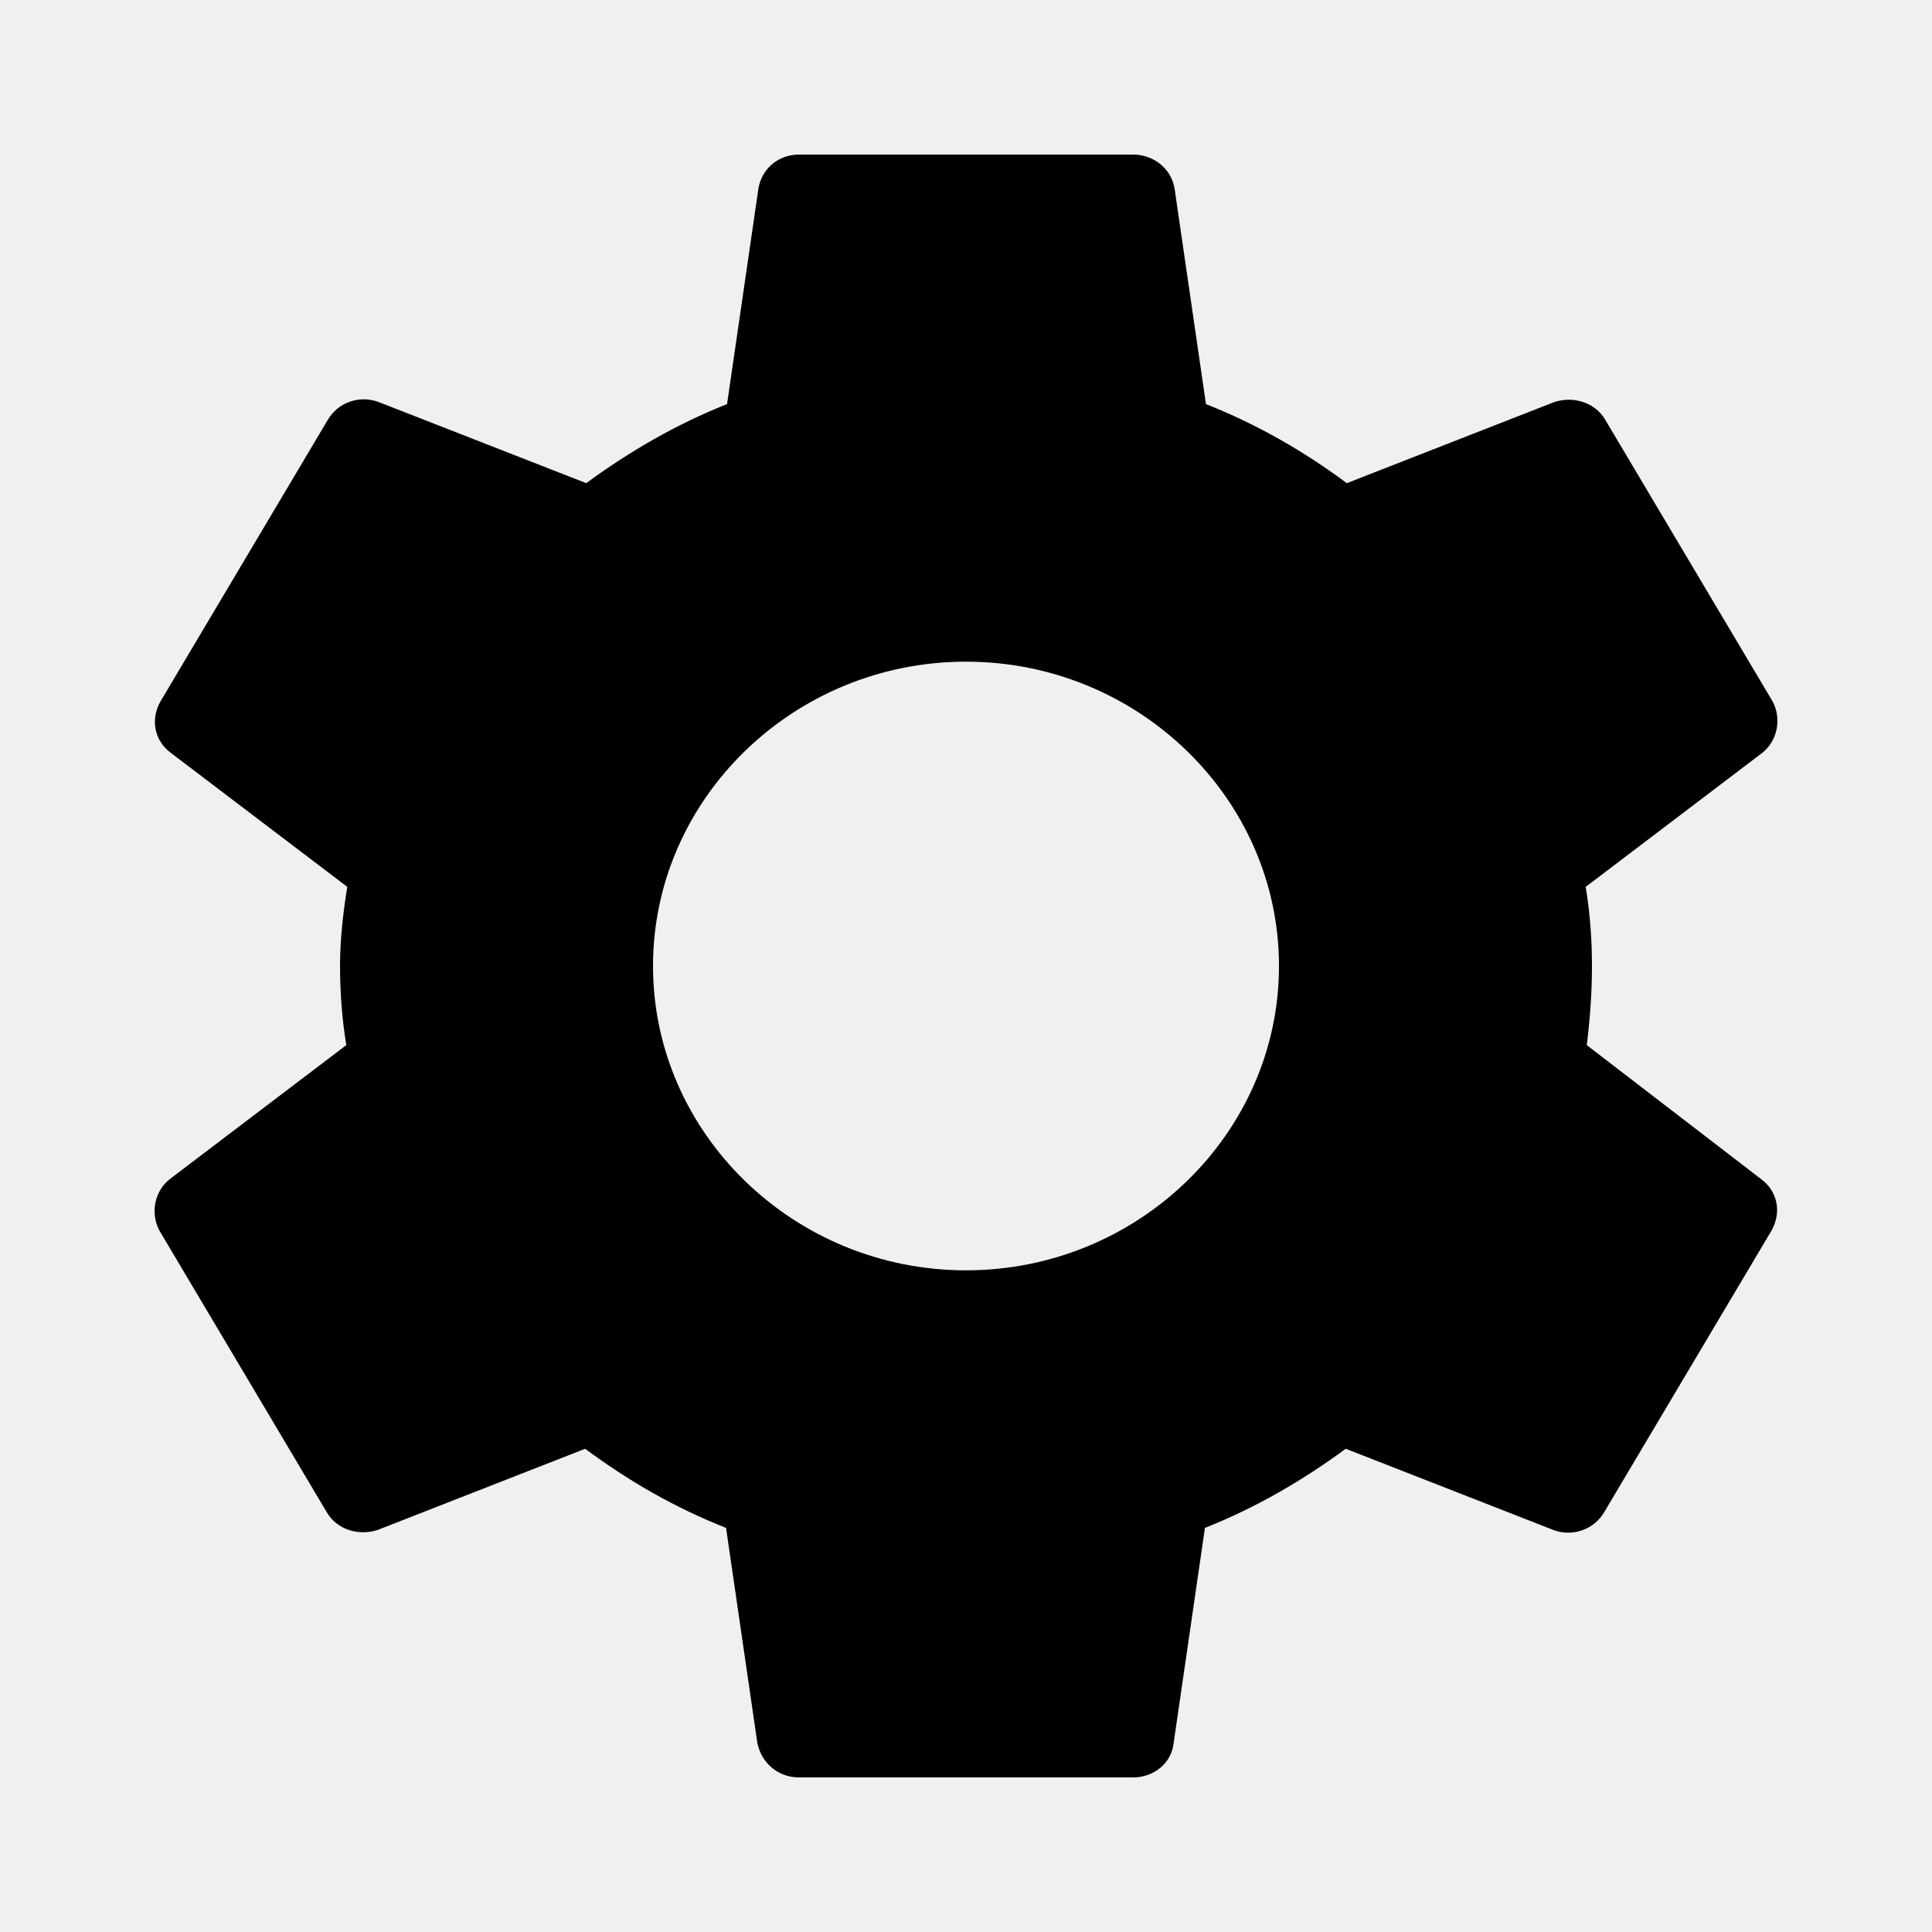
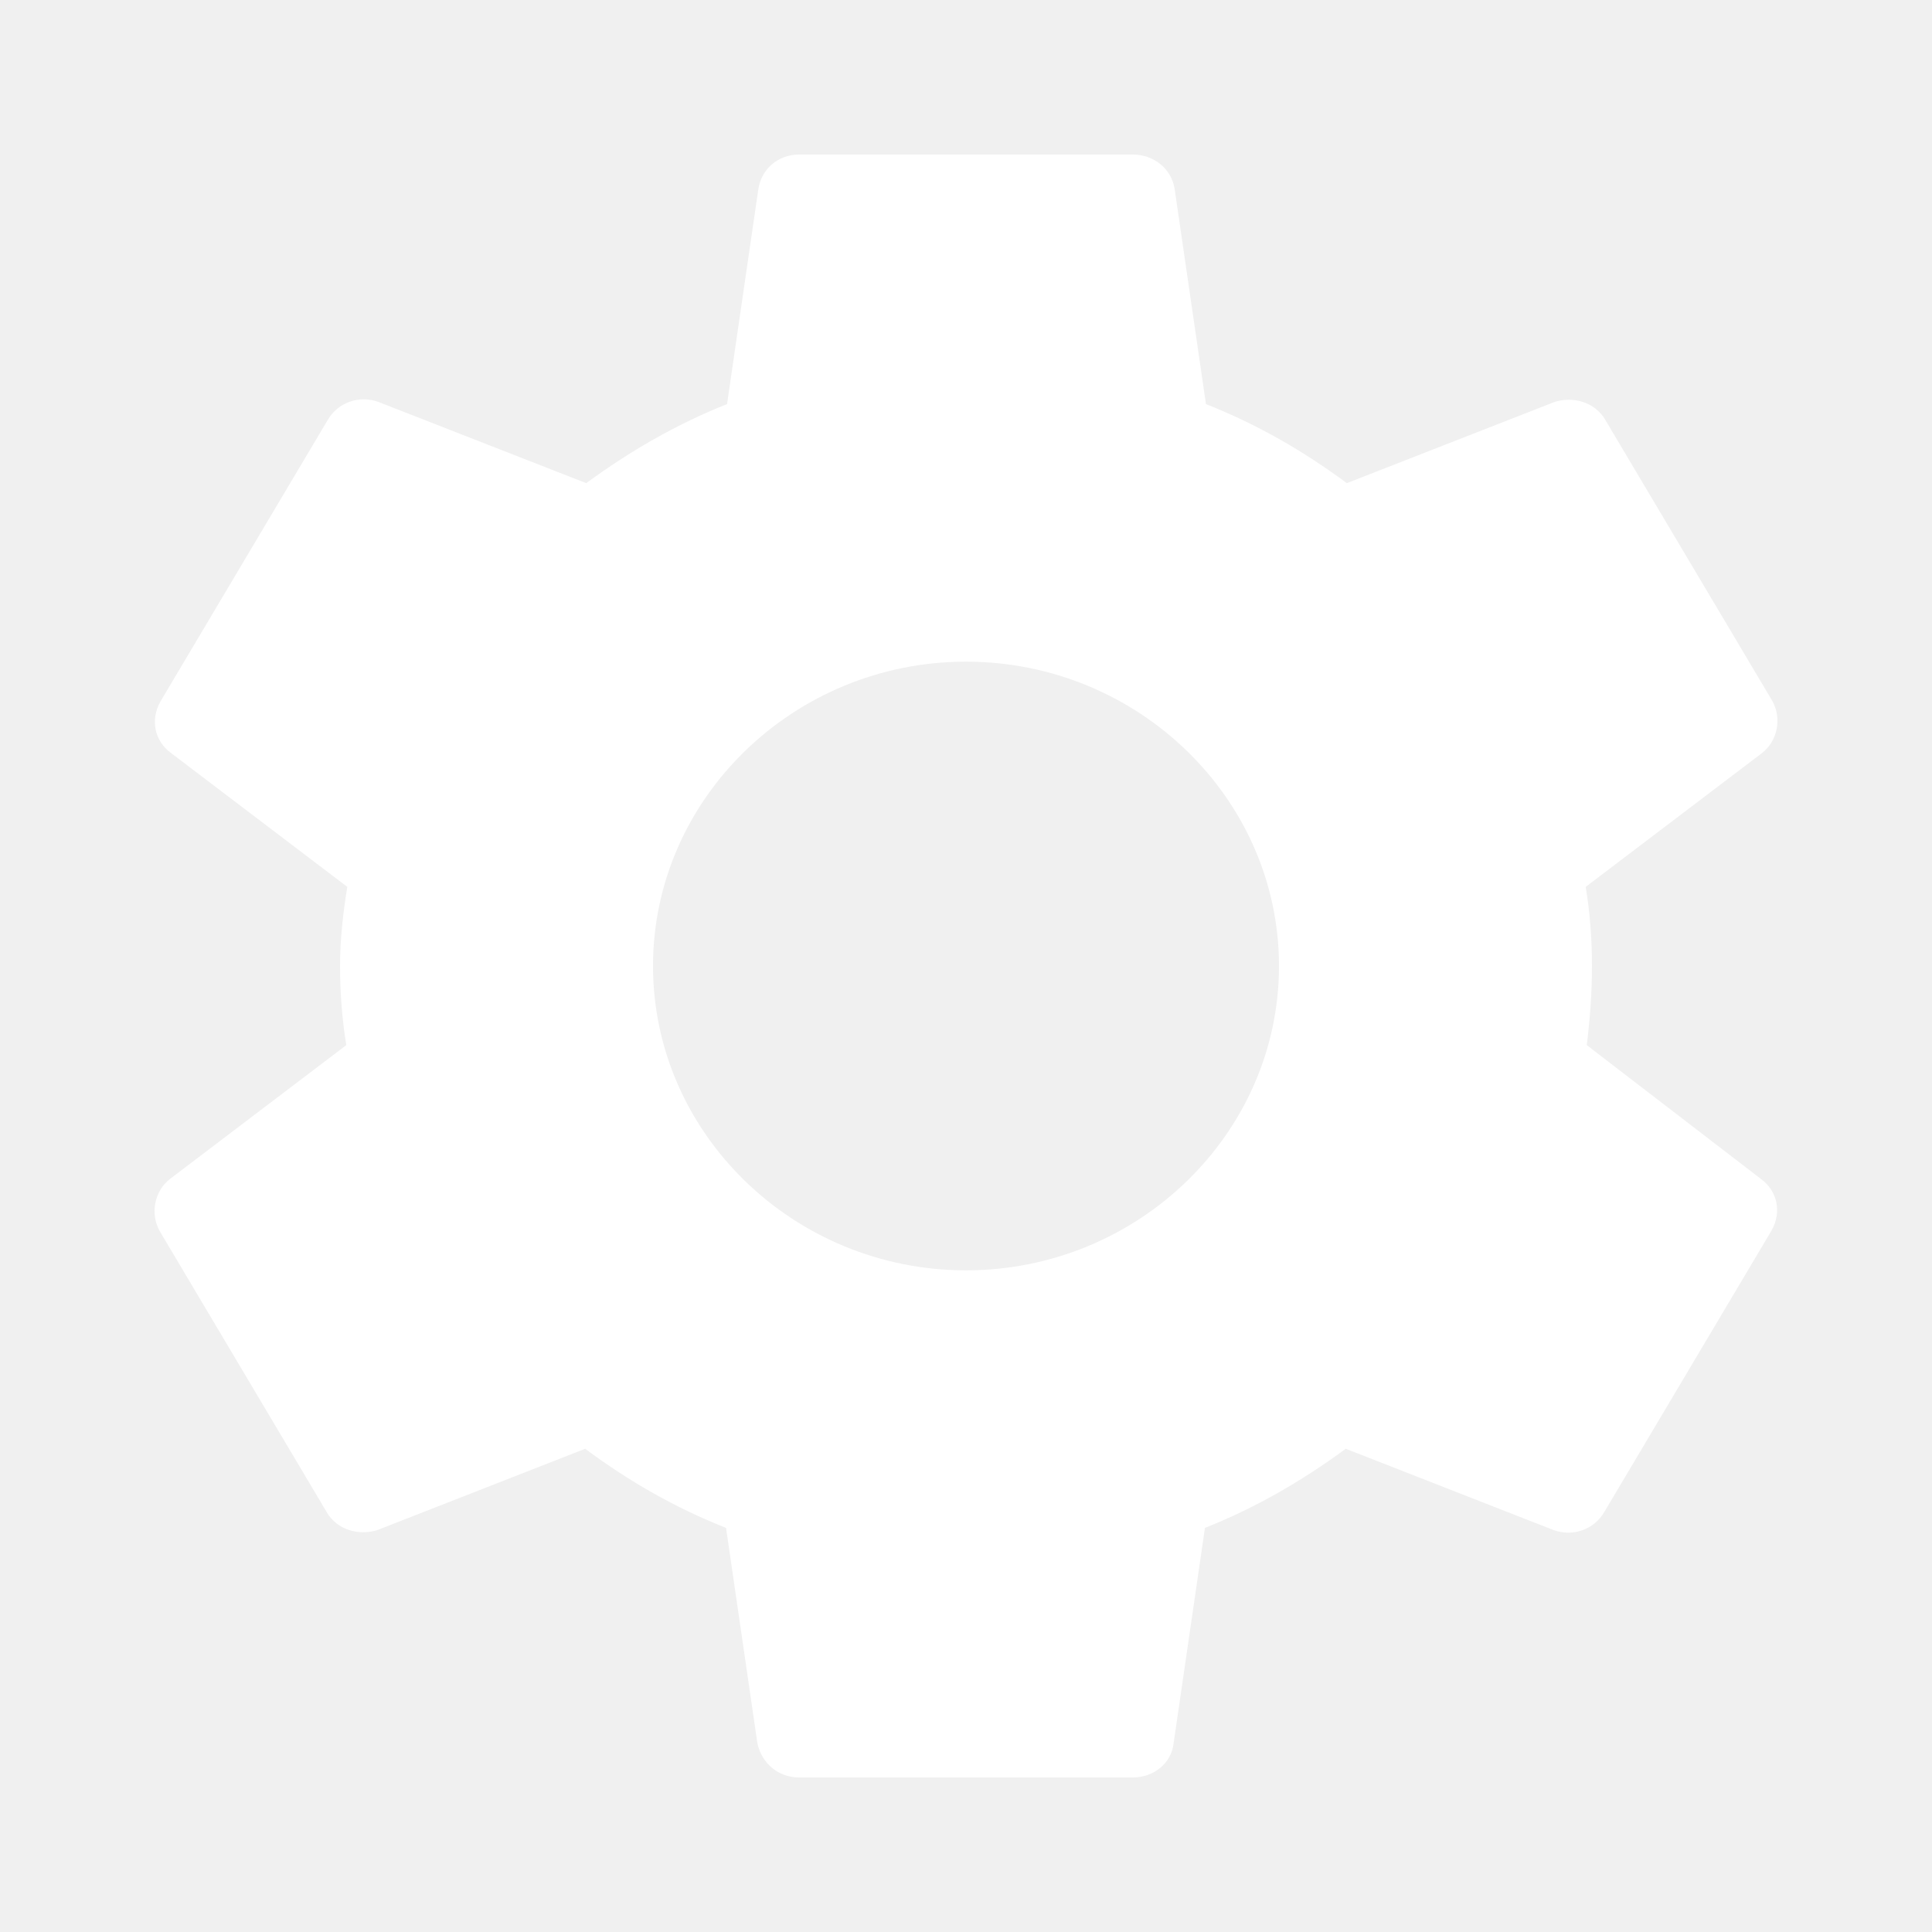
<svg xmlns="http://www.w3.org/2000/svg" width="25px" height="25px" viewBox="0 0 25 25" version="1.1">
  <g id="settings" stroke="none" stroke-width="1" fill="none" fill-rule="evenodd">
-     <path d="M20.533,13.524 C20.573,13.196 20.6,12.854 20.6,12.5 C20.6,12.146 20.573,11.804 20.519,11.476 L22.801,9.744 C23.003,9.586 23.057,9.297 22.936,9.074 L20.776,5.439 C20.641,5.202 20.357,5.124 20.114,5.202 L17.428,6.252 C16.861,5.832 16.267,5.491 15.605,5.229 L15.2,2.446 C15.16,2.184 14.93,2 14.66,2 L10.34,2 C10.07,2 9.854,2.184 9.813,2.446 L9.408,5.229 C8.747,5.491 8.139,5.846 7.586,6.252 L4.899,5.202 C4.656,5.111 4.373,5.202 4.238,5.439 L2.078,9.074 C1.943,9.311 1.997,9.586 2.213,9.744 L4.494,11.476 C4.44,11.804 4.4,12.159 4.4,12.5 C4.4,12.841 4.427,13.196 4.481,13.524 L2.199,15.256 C1.997,15.414 1.943,15.702 2.064,15.926 L4.224,19.561 C4.359,19.798 4.643,19.876 4.886,19.798 L7.572,18.747 C8.139,19.168 8.733,19.509 9.395,19.771 L9.8,22.554 C9.854,22.816 10.07,23 10.34,23 L14.66,23 C14.93,23 15.16,22.816 15.187,22.554 L15.592,19.771 C16.253,19.509 16.861,19.154 17.414,18.747 L20.101,19.798 C20.344,19.889 20.627,19.798 20.762,19.561 L22.922,15.926 C23.057,15.689 23.003,15.414 22.787,15.256 L20.533,13.524 L20.533,13.524 Z M12.5,16.438 C10.272,16.438 8.45,14.666 8.45,12.5 C8.45,10.334 10.272,8.562 12.5,8.562 C14.728,8.562 16.55,10.334 16.55,12.5 C16.55,14.666 14.728,16.438 12.5,16.438 Z" id="Fill-570" fill="#000000" />
+     <path d="M20.533,13.524 C20.573,13.196 20.6,12.854 20.6,12.5 C20.6,12.146 20.573,11.804 20.519,11.476 L22.801,9.744 C23.003,9.586 23.057,9.297 22.936,9.074 L20.776,5.439 C20.641,5.202 20.357,5.124 20.114,5.202 L17.428,6.252 C16.861,5.832 16.267,5.491 15.605,5.229 L15.2,2.446 C15.16,2.184 14.93,2 14.66,2 L10.34,2 C10.07,2 9.854,2.184 9.813,2.446 L9.408,5.229 C8.747,5.491 8.139,5.846 7.586,6.252 L4.899,5.202 C4.656,5.111 4.373,5.202 4.238,5.439 L2.078,9.074 C1.943,9.311 1.997,9.586 2.213,9.744 L4.494,11.476 C4.44,11.804 4.4,12.159 4.4,12.5 C4.4,12.841 4.427,13.196 4.481,13.524 L2.199,15.256 C1.997,15.414 1.943,15.702 2.064,15.926 L4.224,19.561 C4.359,19.798 4.643,19.876 4.886,19.798 L7.572,18.747 C8.139,19.168 8.733,19.509 9.395,19.771 L9.8,22.554 C9.854,22.816 10.07,23 10.34,23 L14.66,23 C14.93,23 15.16,22.816 15.187,22.554 L15.592,19.771 C16.253,19.509 16.861,19.154 17.414,18.747 L20.101,19.798 C20.344,19.889 20.627,19.798 20.762,19.561 L22.922,15.926 C23.057,15.689 23.003,15.414 22.787,15.256 L20.533,13.524 L20.533,13.524 Z M12.5,16.438 C10.272,16.438 8.45,14.666 8.45,12.5 C8.45,10.334 10.272,8.562 12.5,8.562 C14.728,8.562 16.55,10.334 16.55,12.5 C16.55,14.666 14.728,16.438 12.5,16.438 Z" id="Fill-570" fill="#FFFFFF" />
  </g>
</svg>
